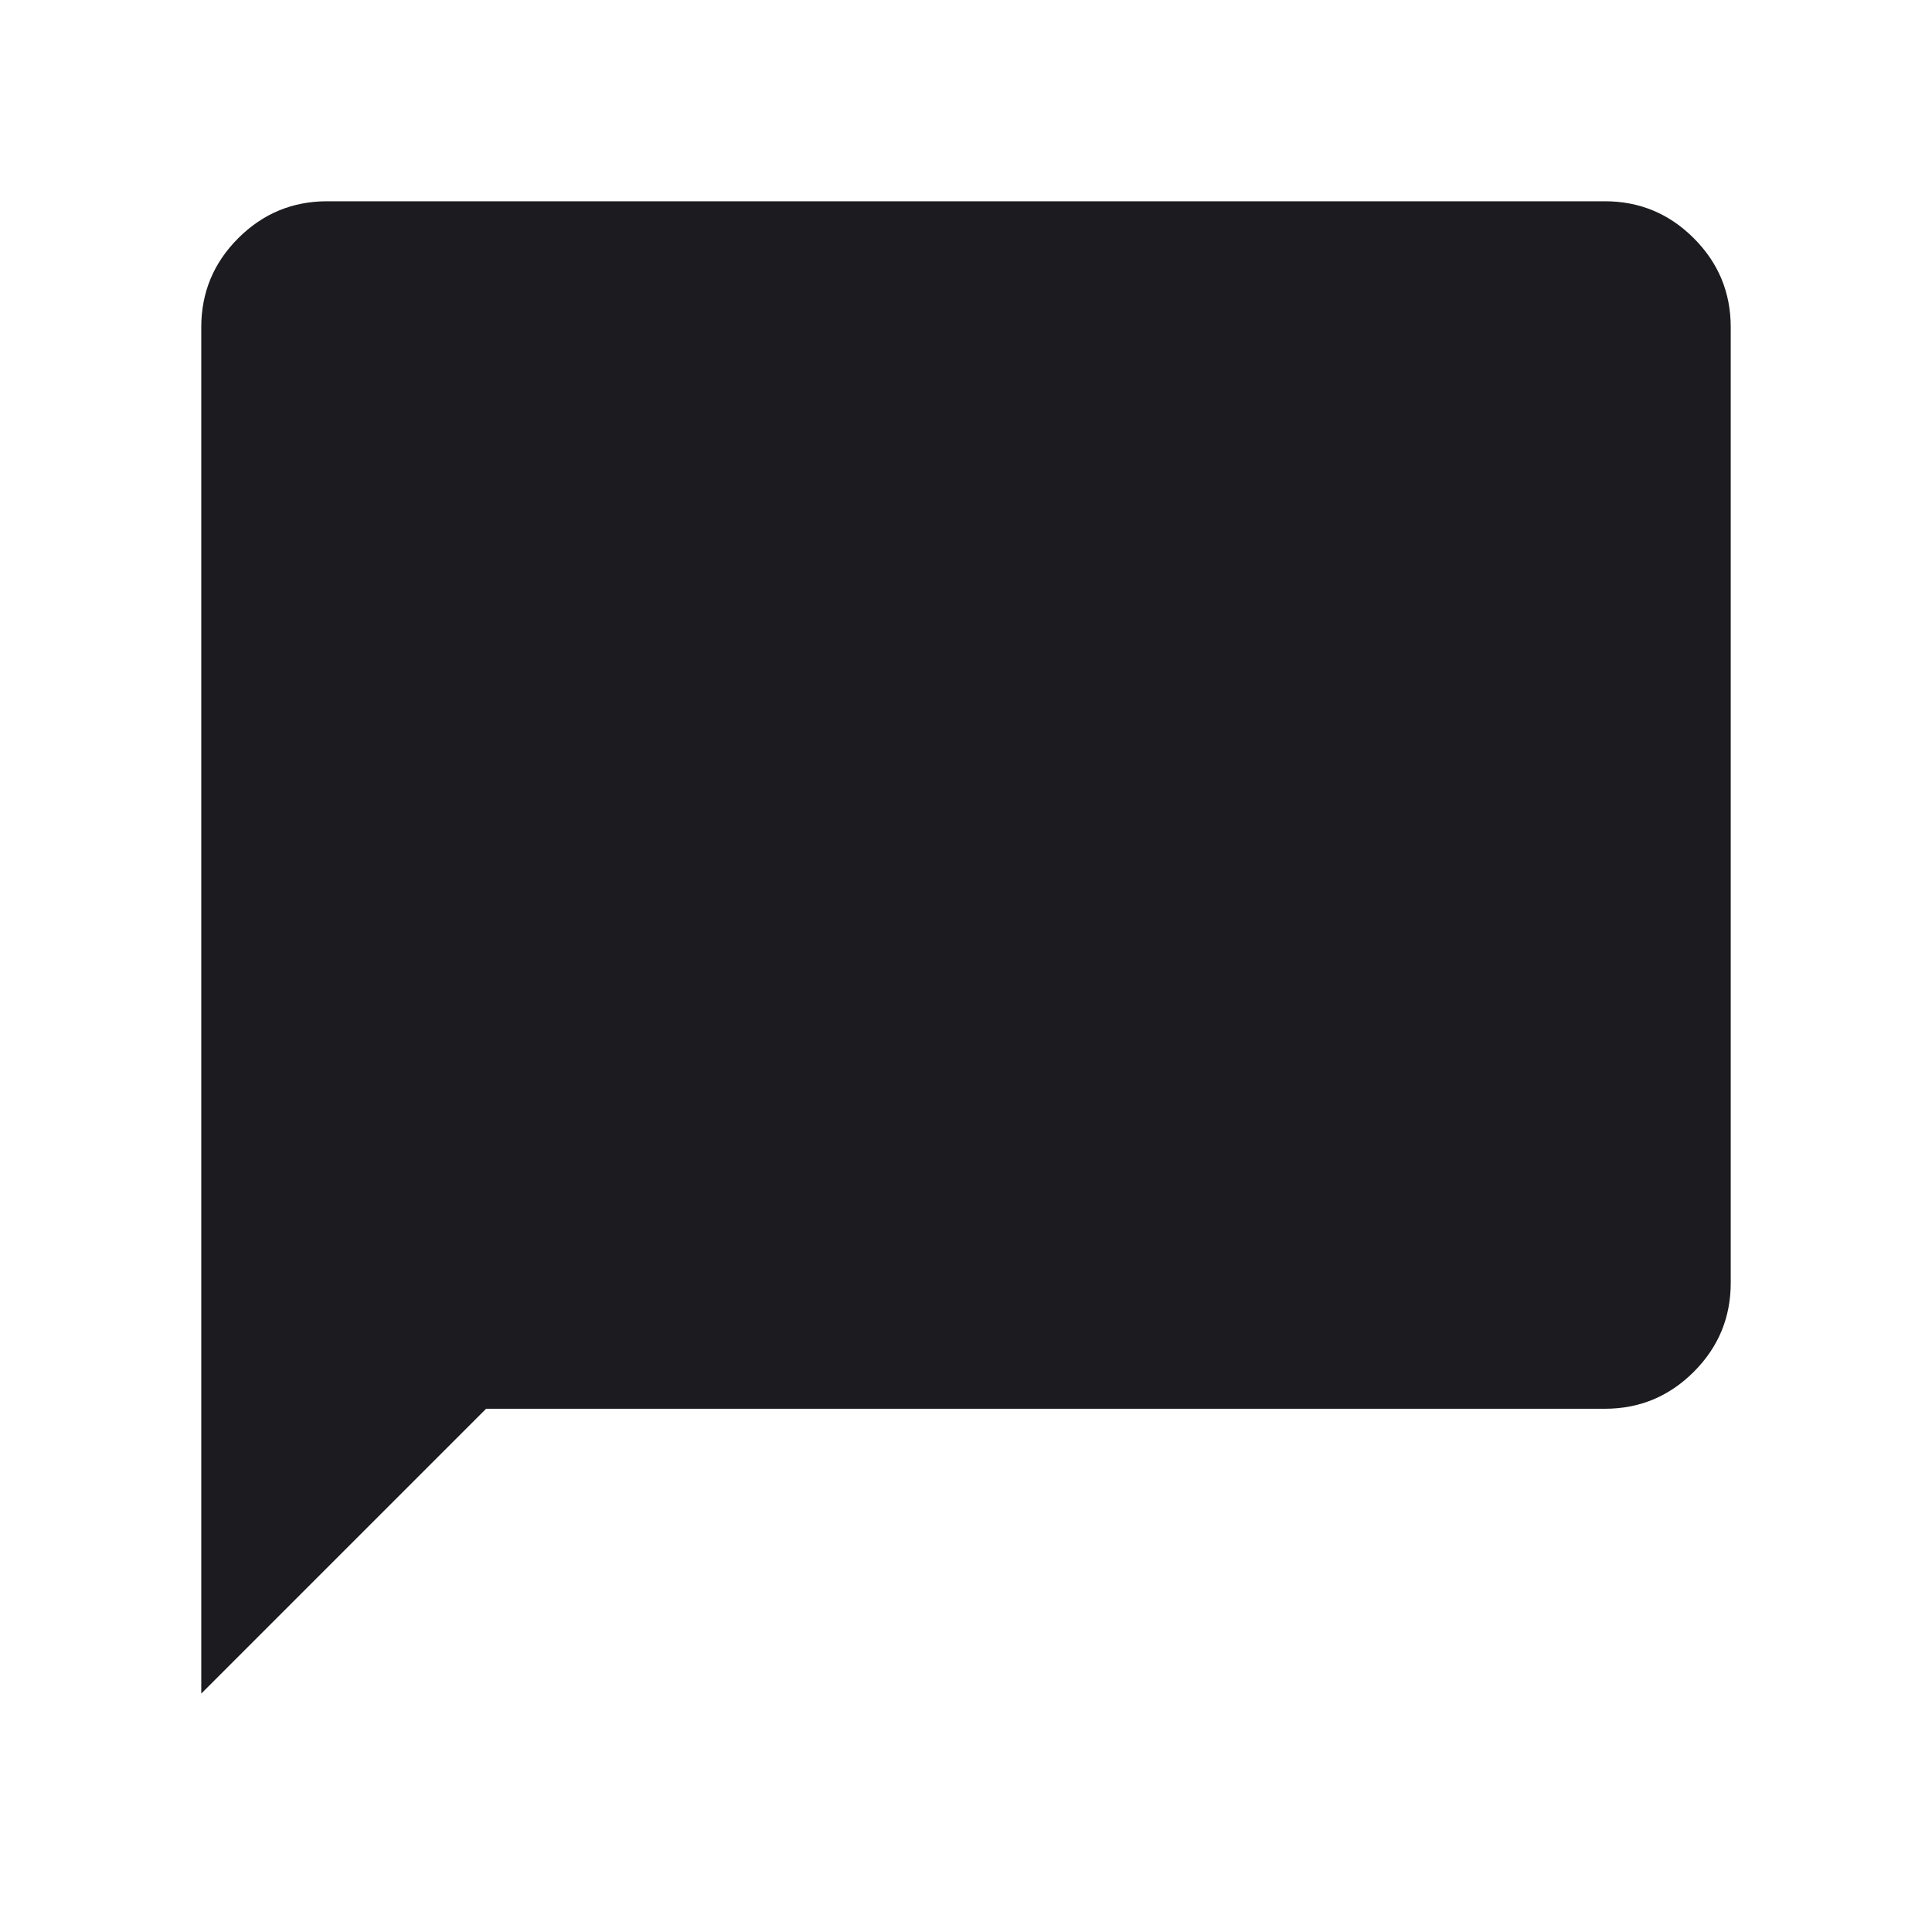
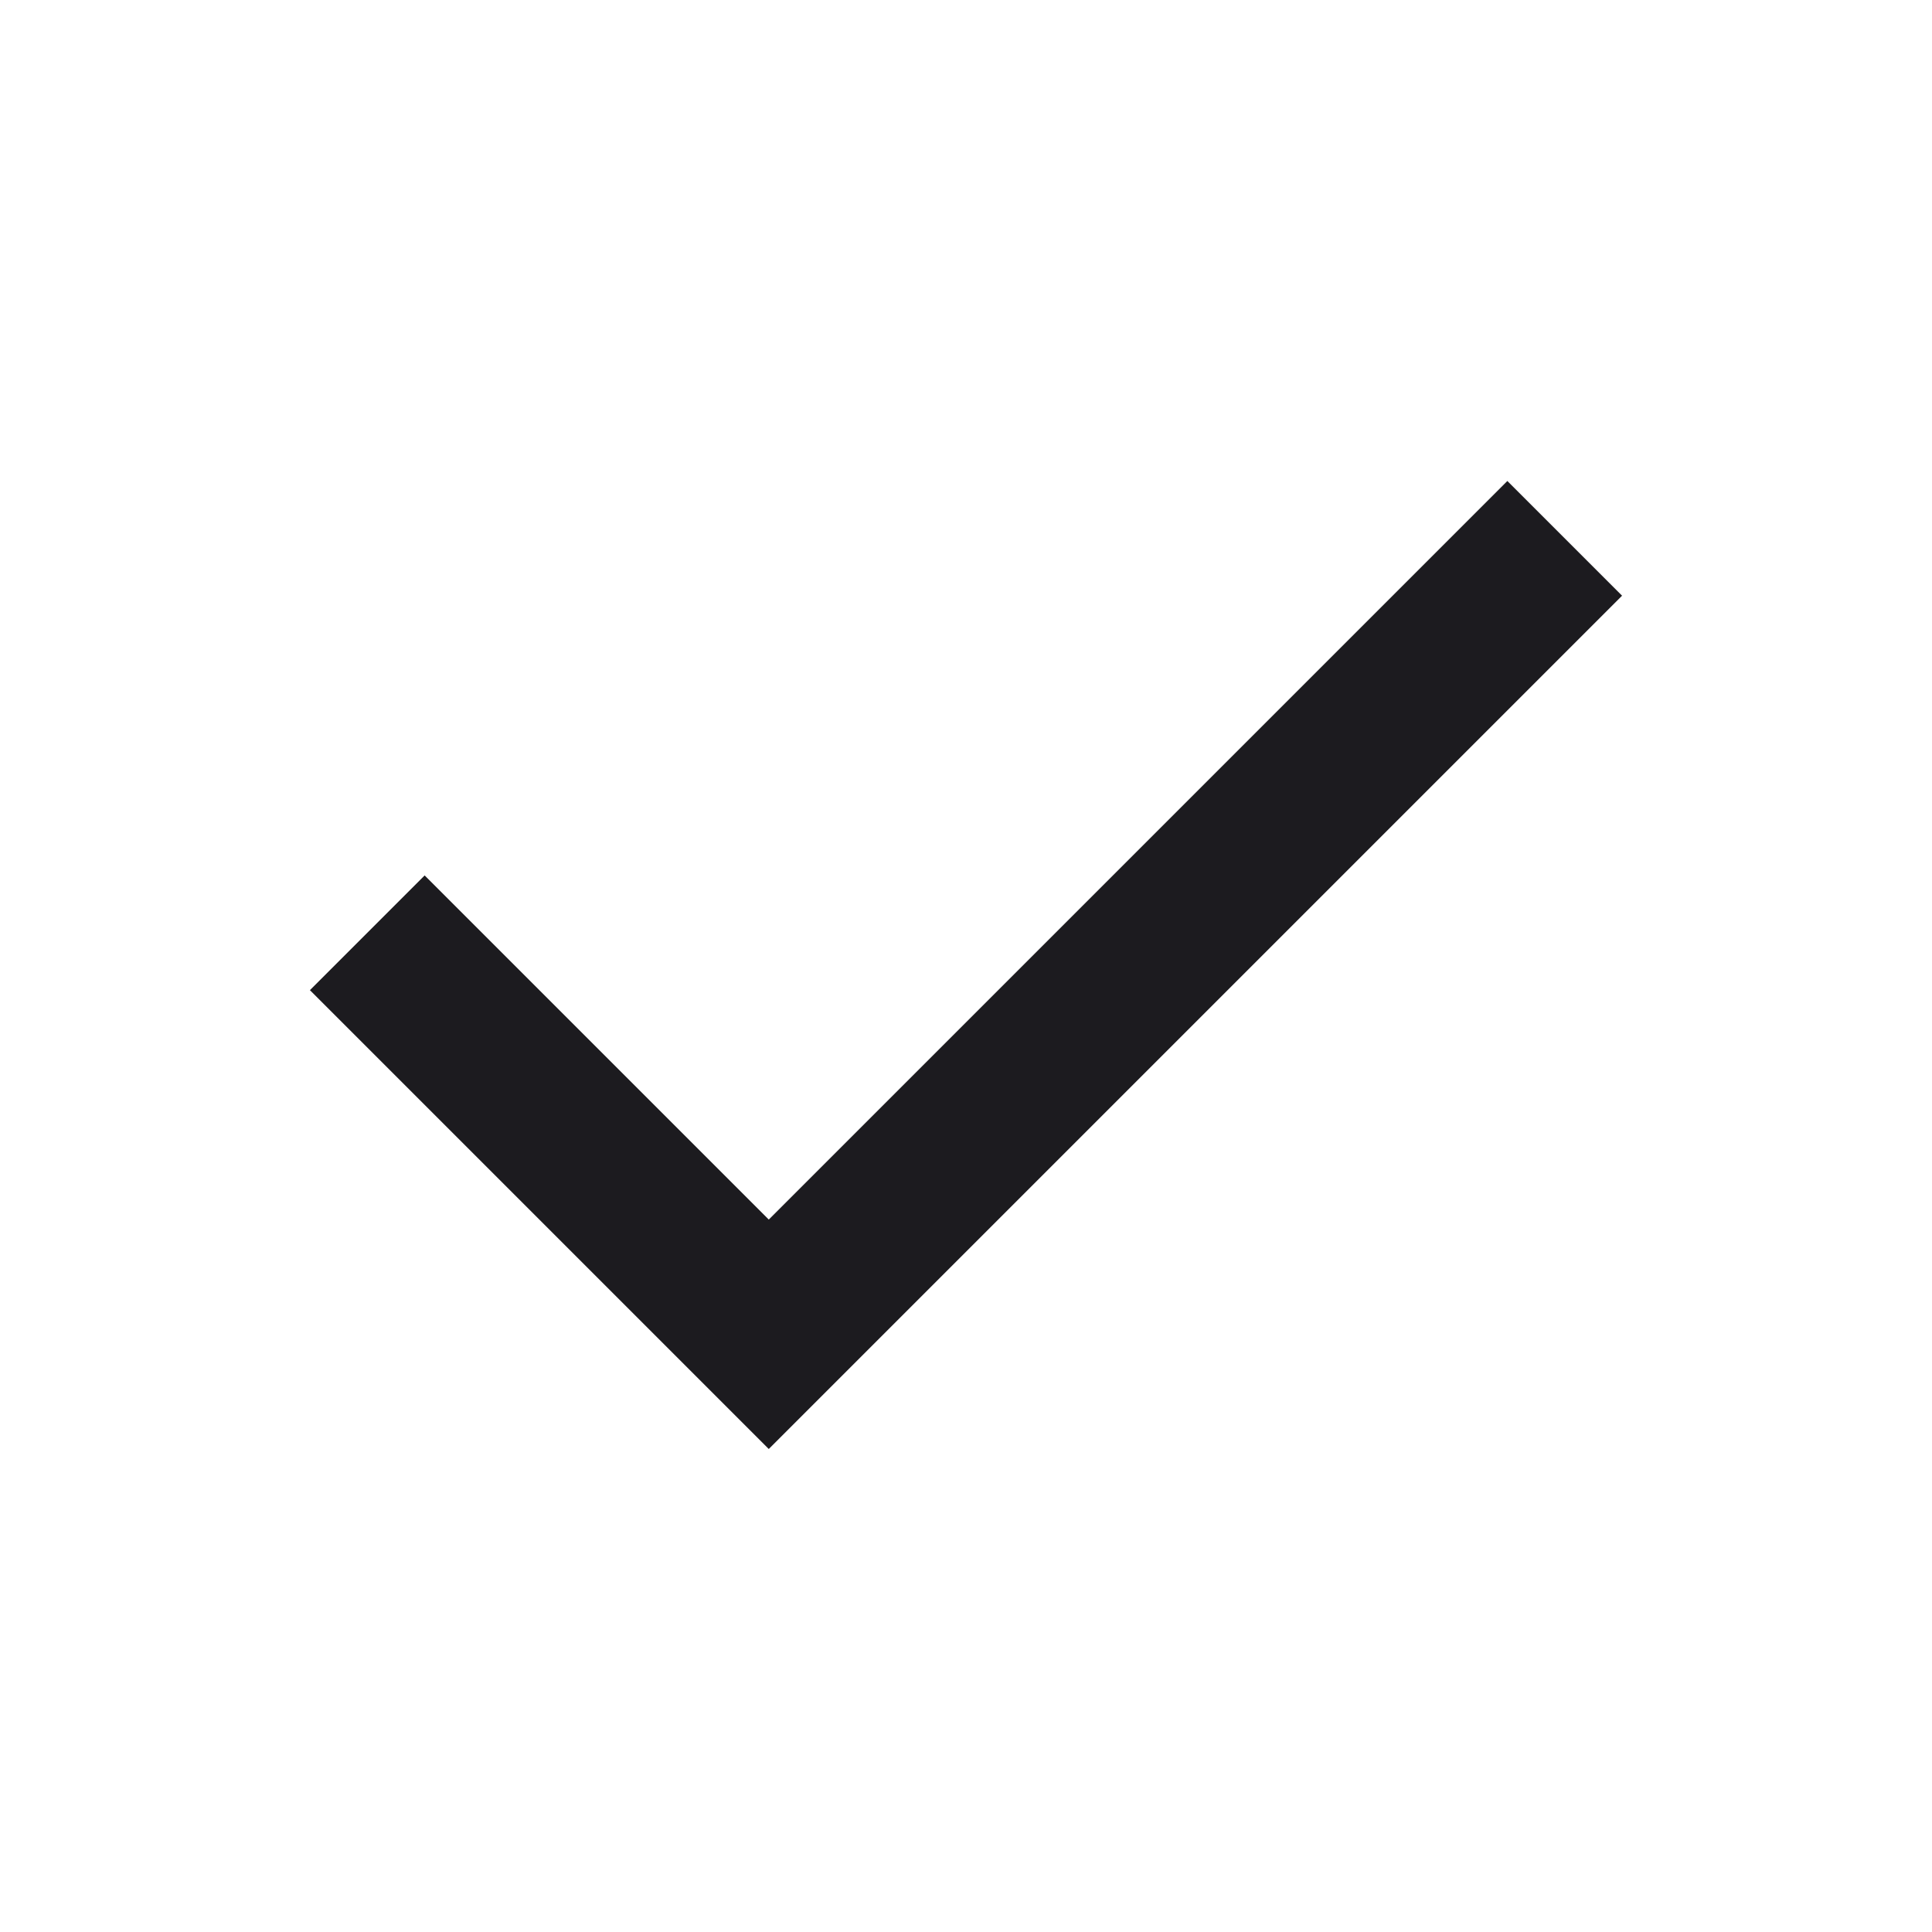
- <svg xmlns="http://www.w3.org/2000/svg" width="40" height="40" viewBox="0 0 40 40" fill="none">
-   <mask id="mask0_1226_3808" style="mask-type:alpha" maskUnits="userSpaceOnUse" x="0" y="0" width="40" height="40">
-     <rect width="40" height="40" fill="#D9D9D9" />
-   </mask>
-   <g mask="url(#mask0_1226_3808)">
-     <path d="M4.167 35.064V6.774C4.167 6.056 4.422 5.442 4.932 4.932C5.442 4.422 6.056 4.167 6.774 4.167H33.227C33.944 4.167 34.558 4.422 35.068 4.932C35.578 5.442 35.833 6.056 35.833 6.774V26.56C35.833 27.278 35.578 27.892 35.068 28.402C34.558 28.912 33.944 29.167 33.227 29.167H10.064L4.167 35.064Z" fill="#1C1B1F" />
+ <svg xmlns="http://www.w3.org/2000/svg" width="24" height="24" viewBox="0 0 24 24" fill="none">
+   <g id="check">
+     <mask id="mask0_1238_3808" style="mask-type:alpha" maskUnits="userSpaceOnUse" x="0" y="0" width="24" height="24">
+       <rect id="Bounding box" width="24" height="24" fill="#D9D9D9" />
+     </mask>
+     <g mask="url(#mask0_1238_3808)">
+       <path id="check_2" d="M9.55 18L3.85 12.3L5.275 10.875L9.55 15.15L18.725 5.975L20.15 7.4L9.55 18Z" fill="#1C1B1F" />
+     </g>
  </g>
</svg>
